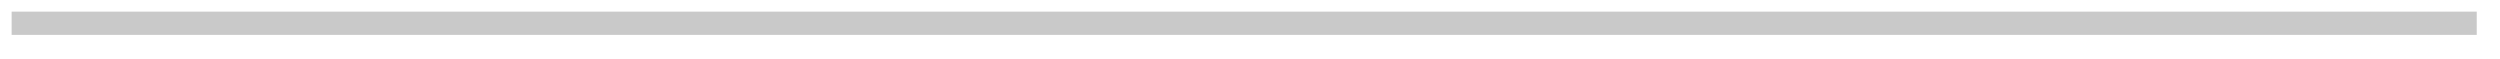
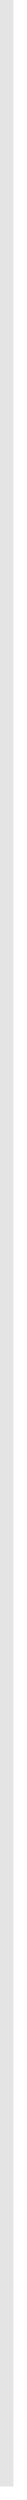
- <svg xmlns="http://www.w3.org/2000/svg" version="1.1" width="215px" height="5px">
-   <g transform="matrix(1 0 0 1 -3077 -439 )">
-     <path d="M 3078 441  L 3290 441  " stroke-width="2" stroke="#c9c9c9" fill="none" />
+ <svg xmlns="http://www.w3.org/2000/svg" version="1.1" width="2px" height="186px">
+   <g transform="matrix(1 0 0 1 -150 -3 )">
+     <path d="M 150.5 3  L 150.5 188  " stroke-width="1" stroke="#e4e4e4" fill="none" />
  </g>
</svg>
